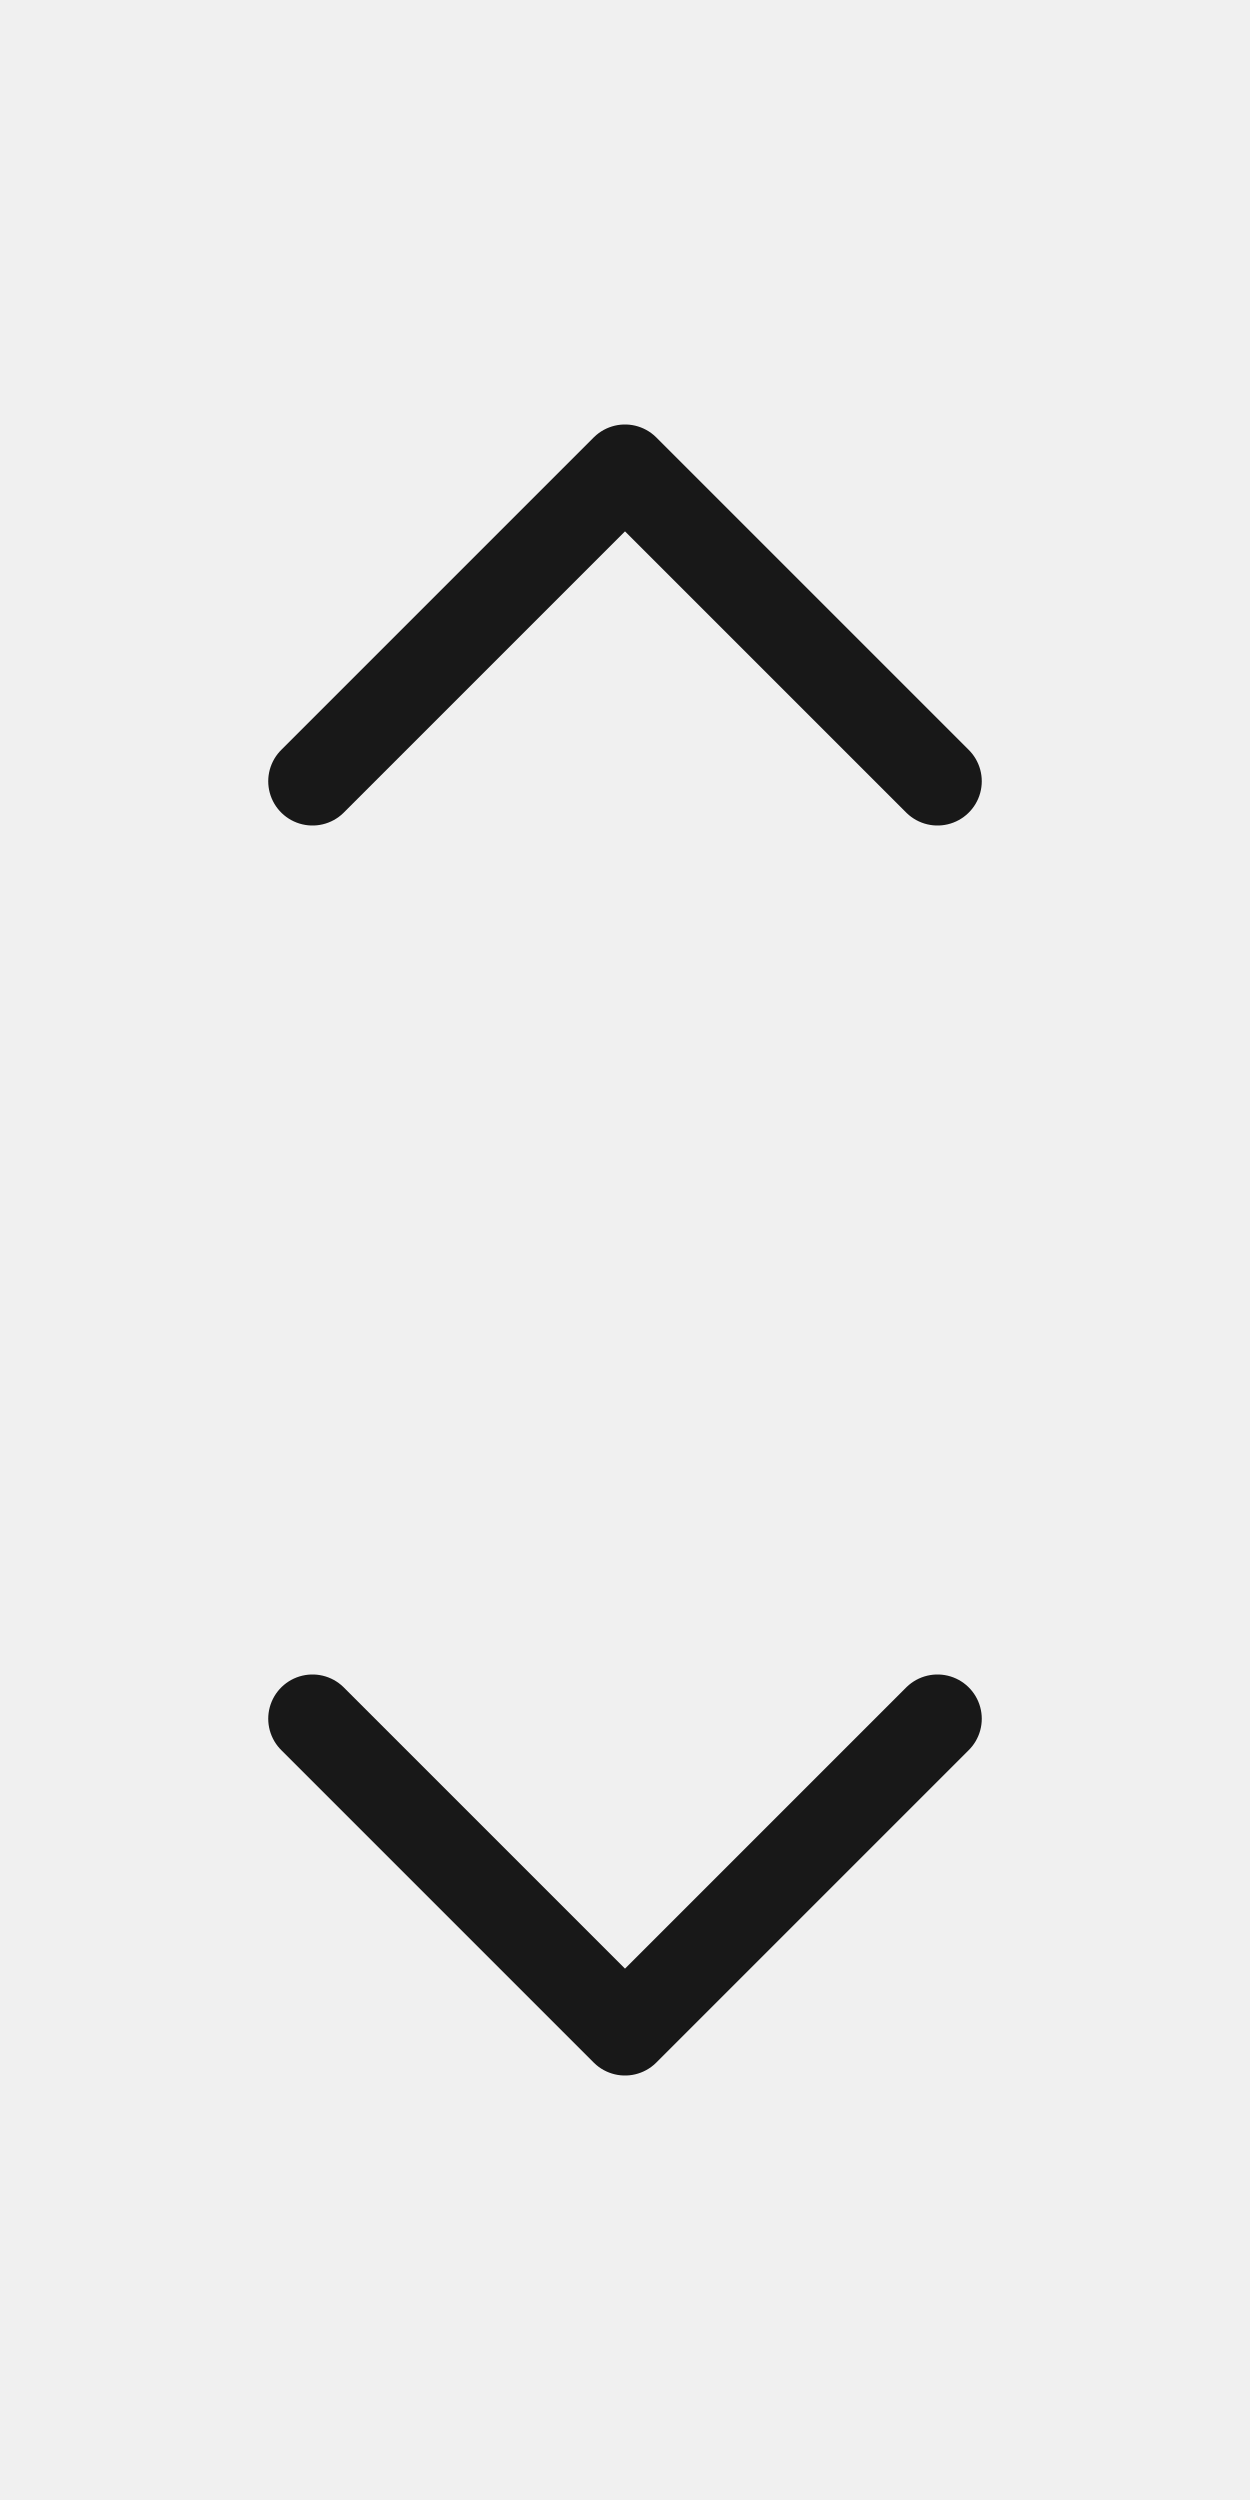
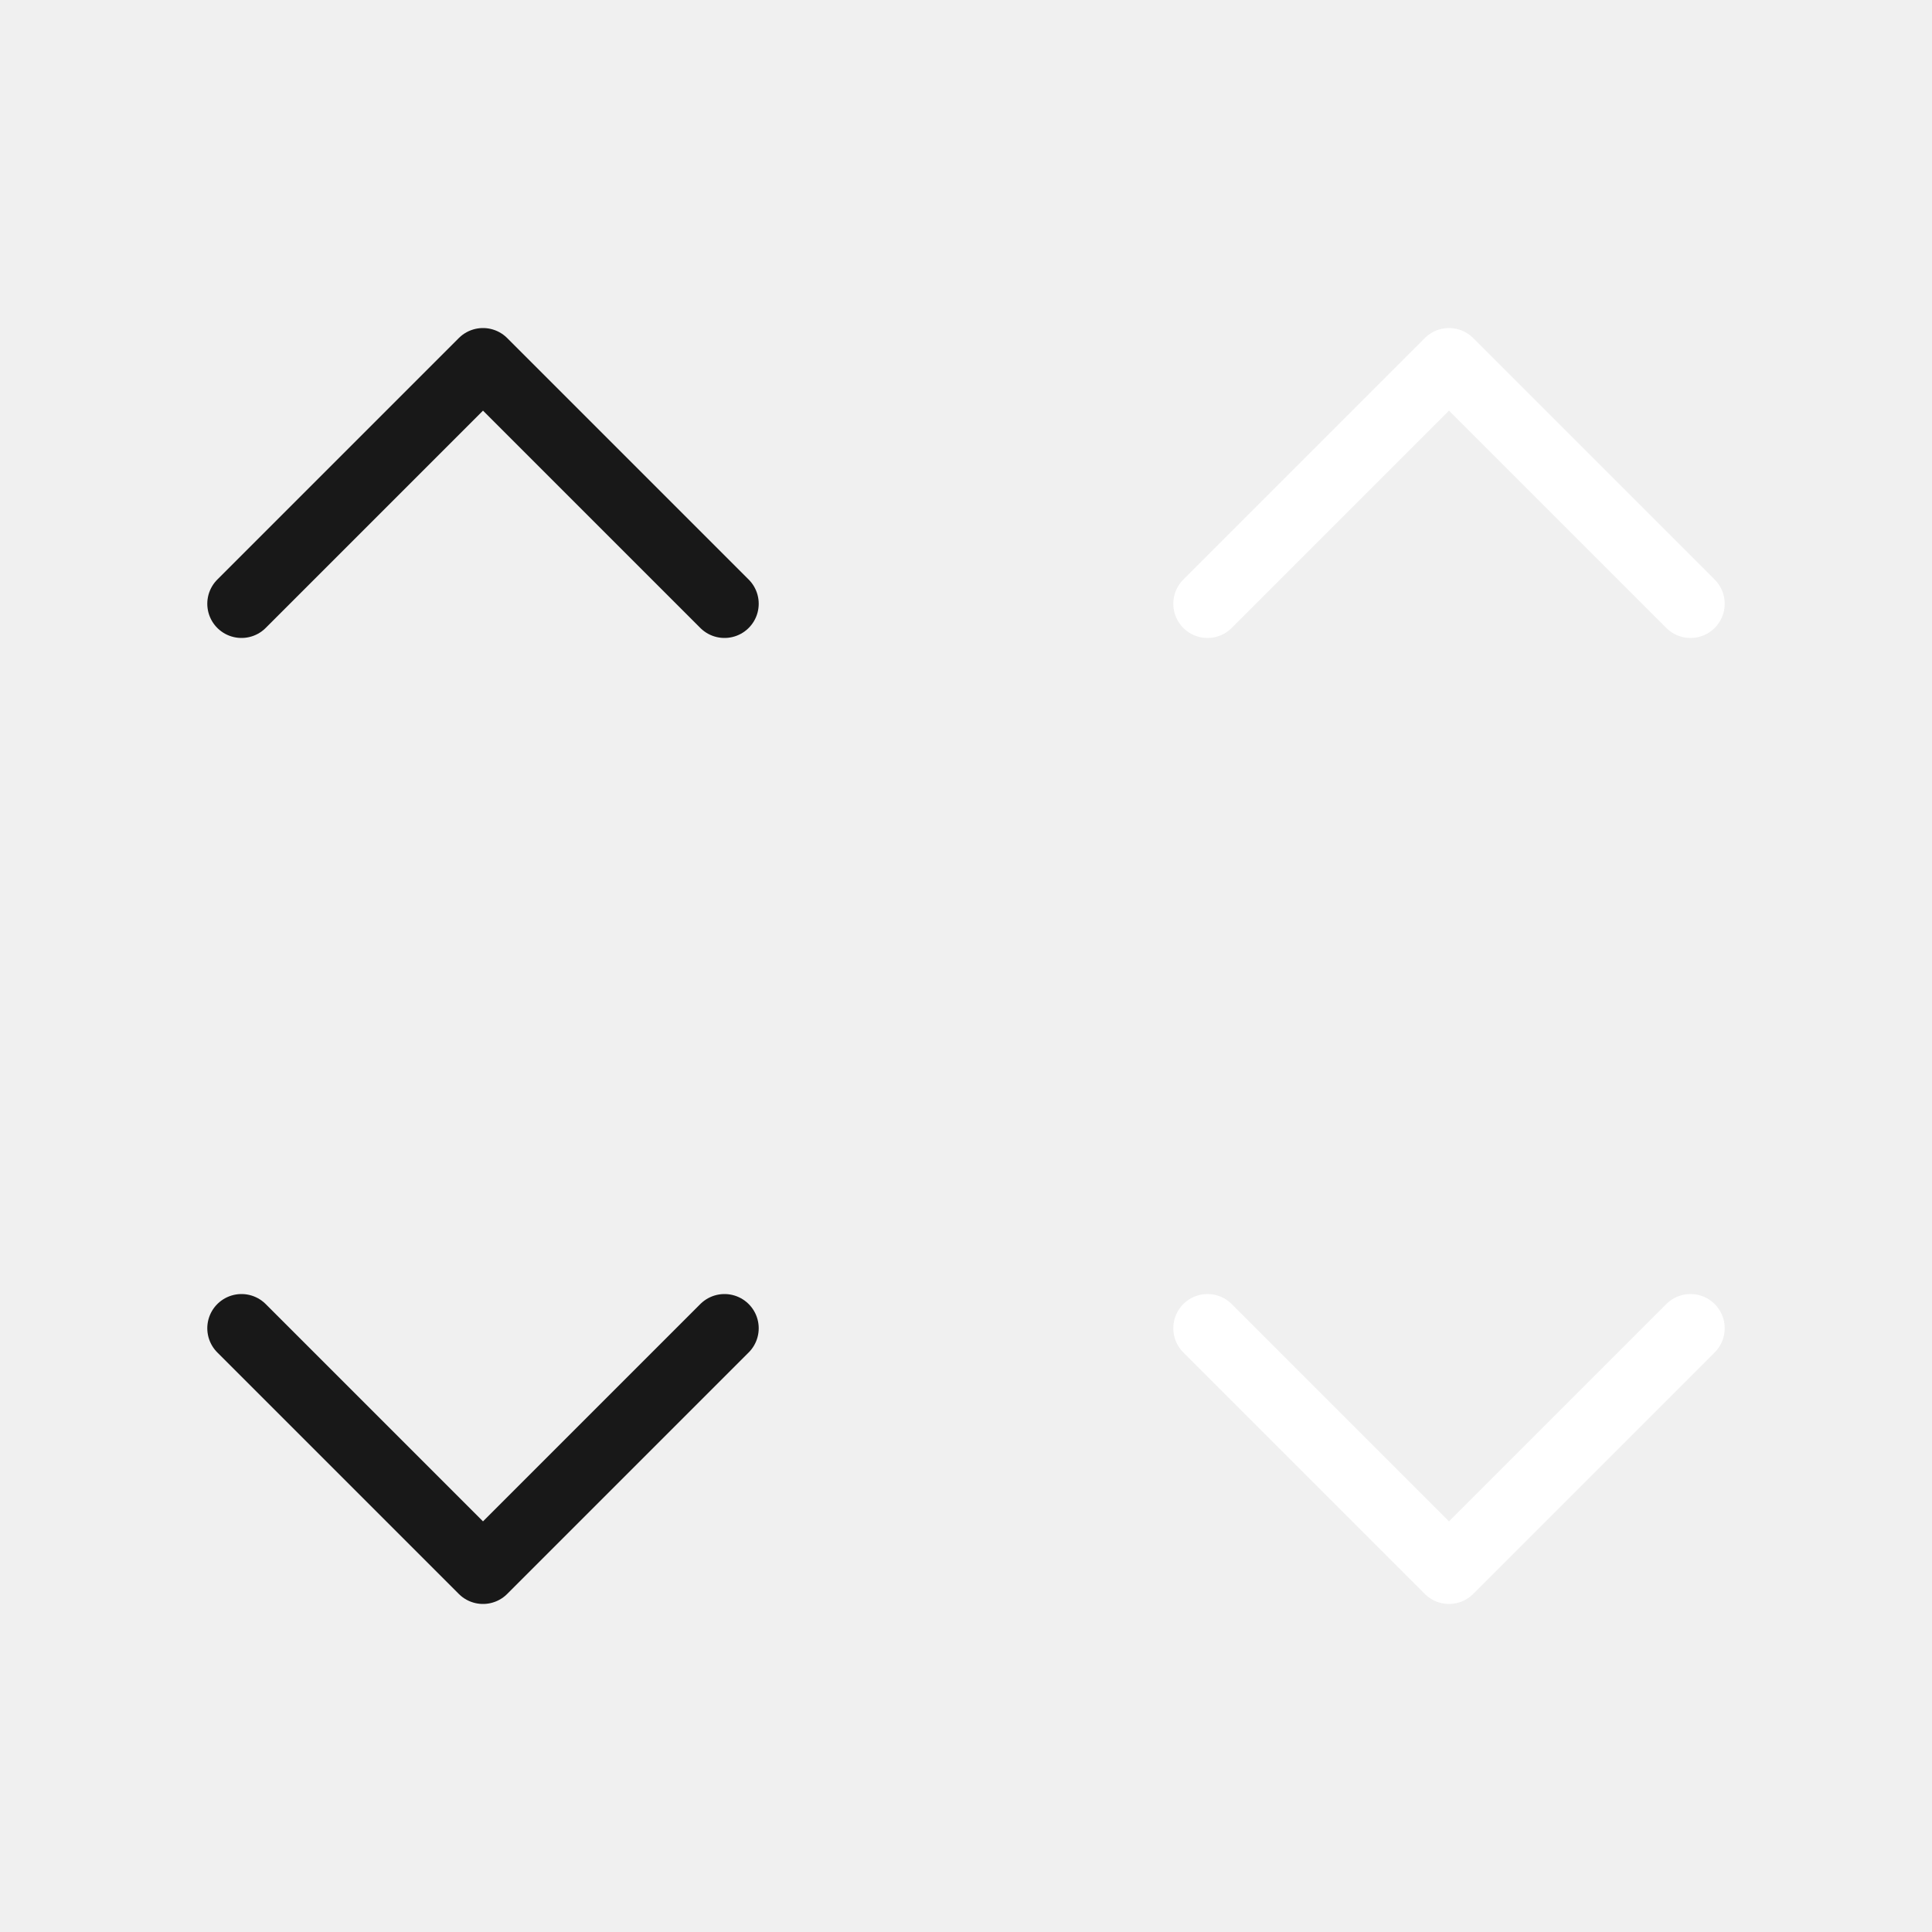
- <svg xmlns="http://www.w3.org/2000/svg" width="18" height="36" viewBox="0 0 18 36" fill="none">
+ <svg xmlns="http://www.w3.org/2000/svg" width="36" height="36" viewBox="0 0 36 36" fill="none">
+   <path d="M22.5 11.25L27 6.75L31.5 11.25" stroke-width="1.275" stroke-linecap="round" stroke-linejoin="round" stroke="white" />
+   <path d="M31.5 24.75L27 29.25L22.5 24.75" stroke-width="1.275" stroke-linecap="round" stroke-linejoin="round" stroke="white" />
  <path d="M4.5 11.25L9 6.75L13.5 11.25" stroke-width="1.275" stroke-linecap="round" stroke-linejoin="round" stroke="#181818" />
  <path d="M13.5 24.75L9 29.25L4.5 24.75" stroke-width="1.275" stroke-linecap="round" stroke-linejoin="round" stroke="#181818" />
</svg>
